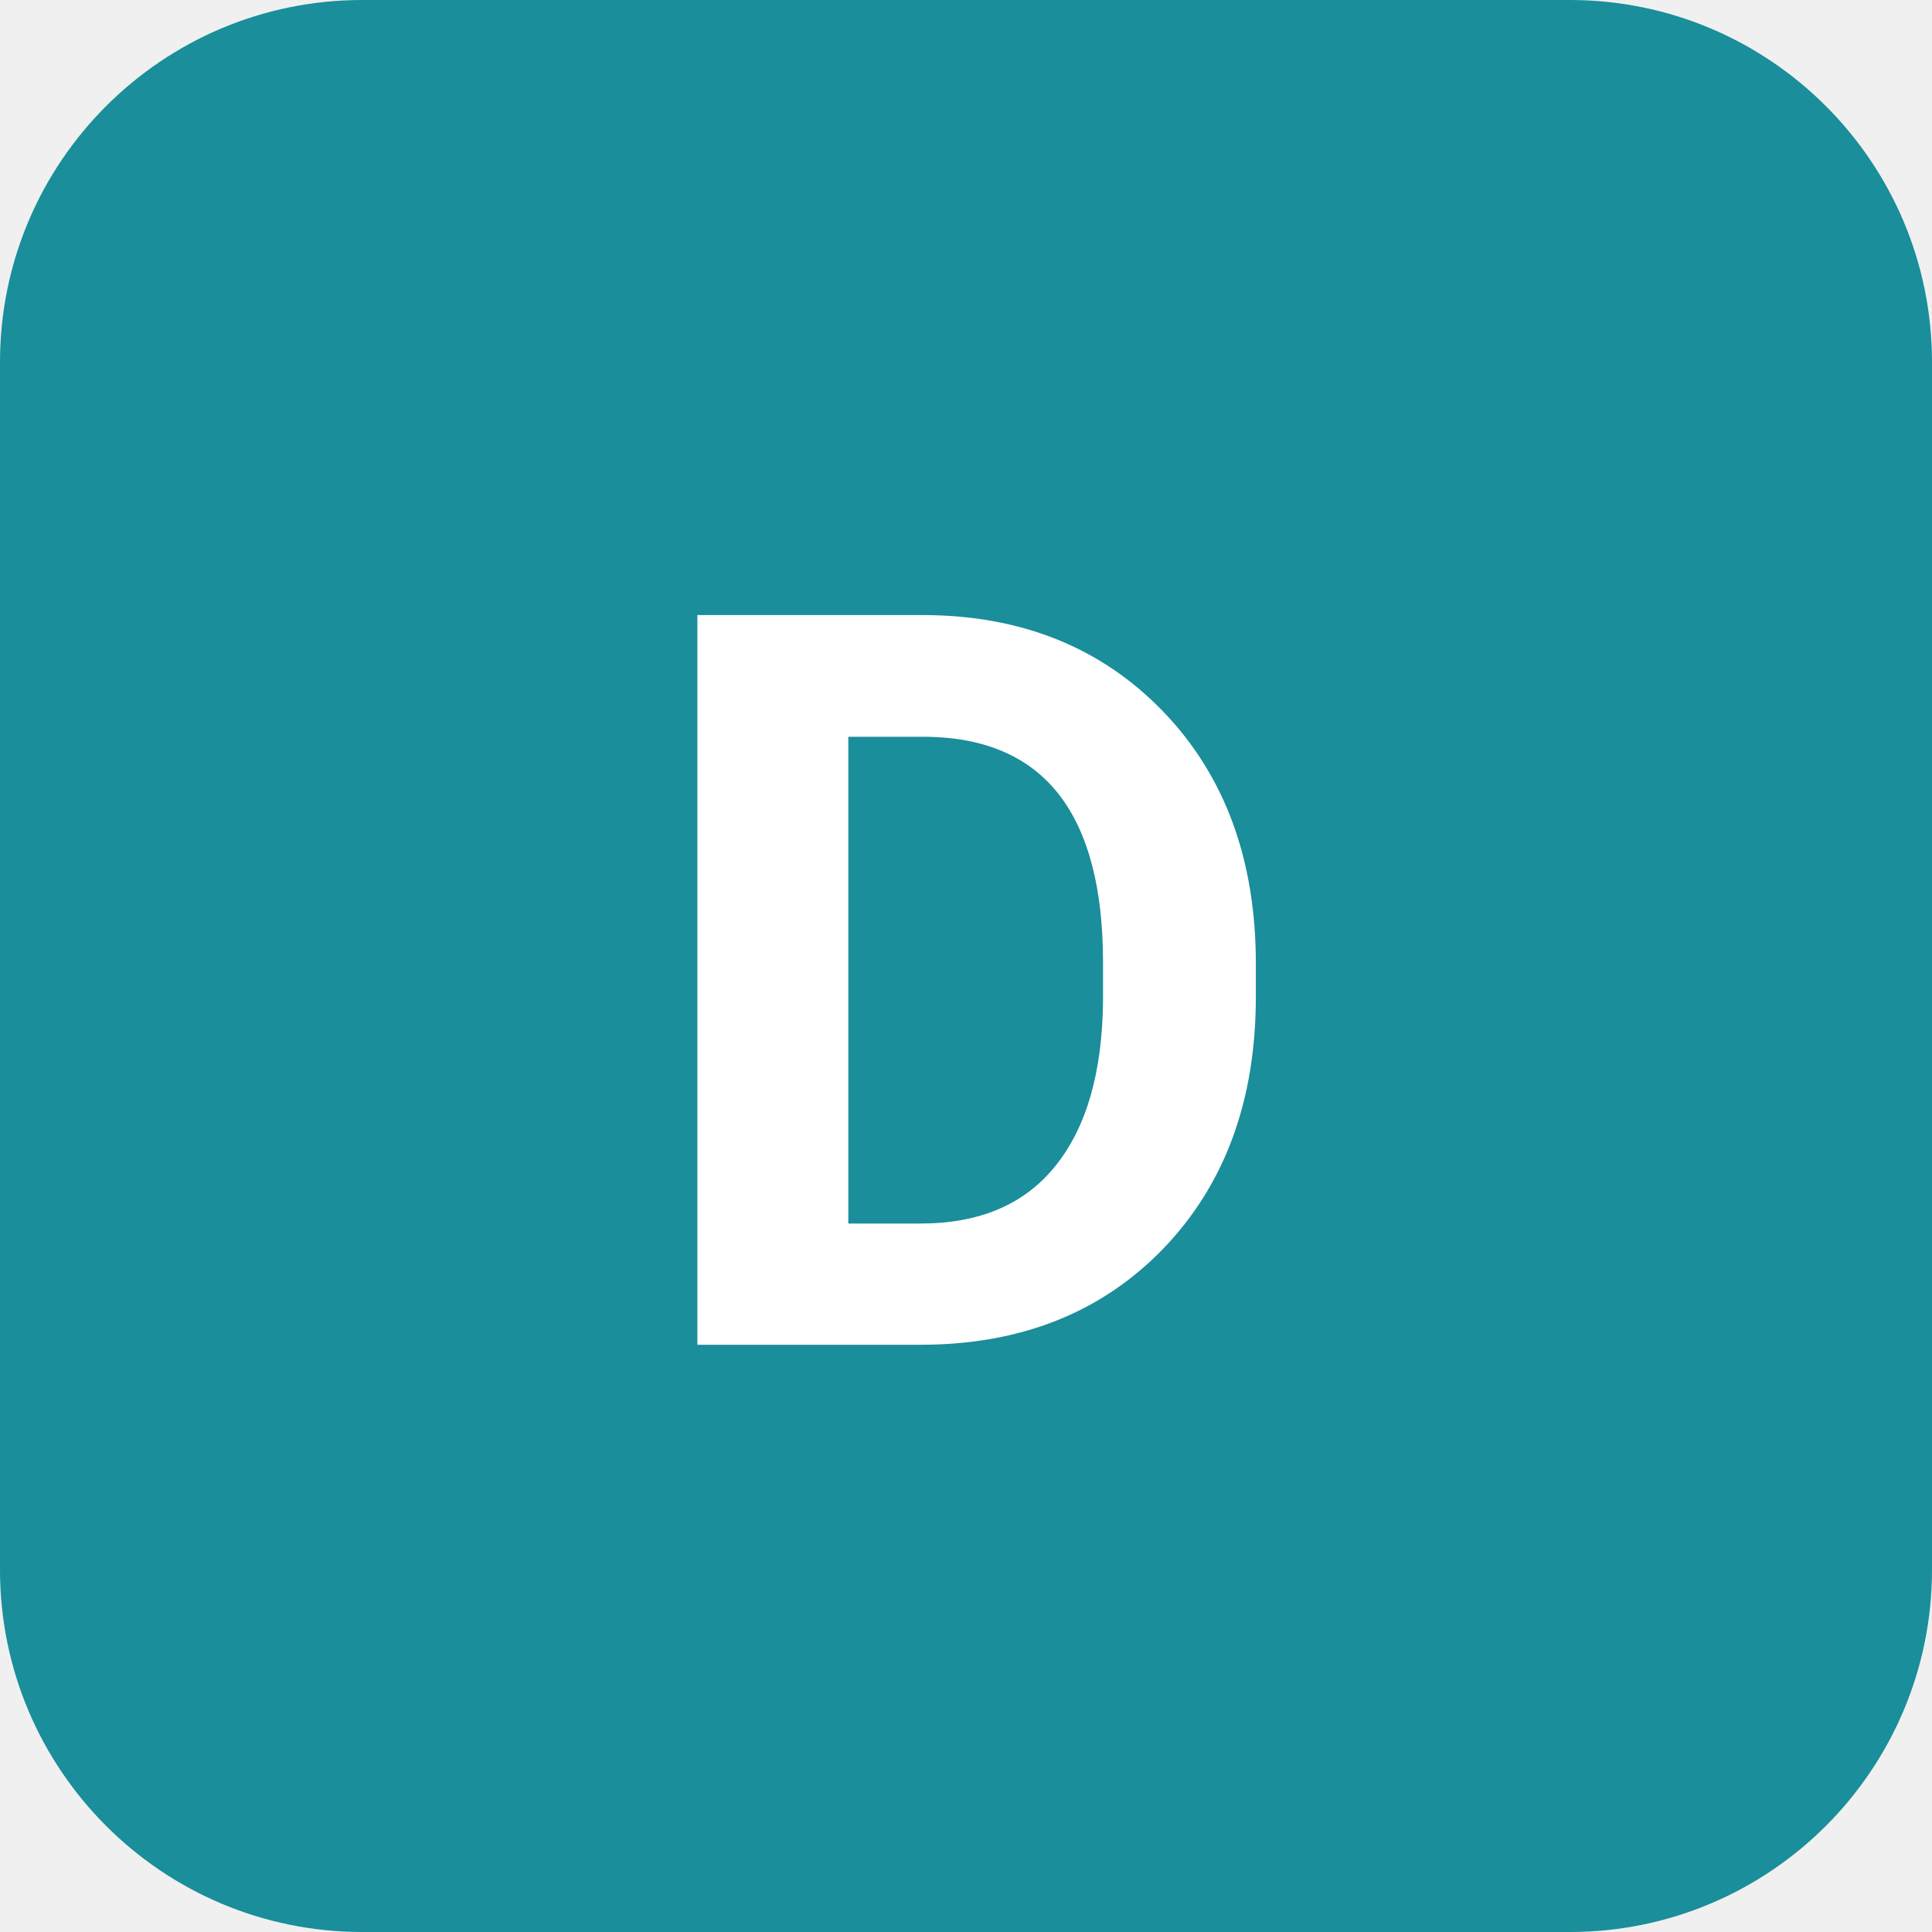
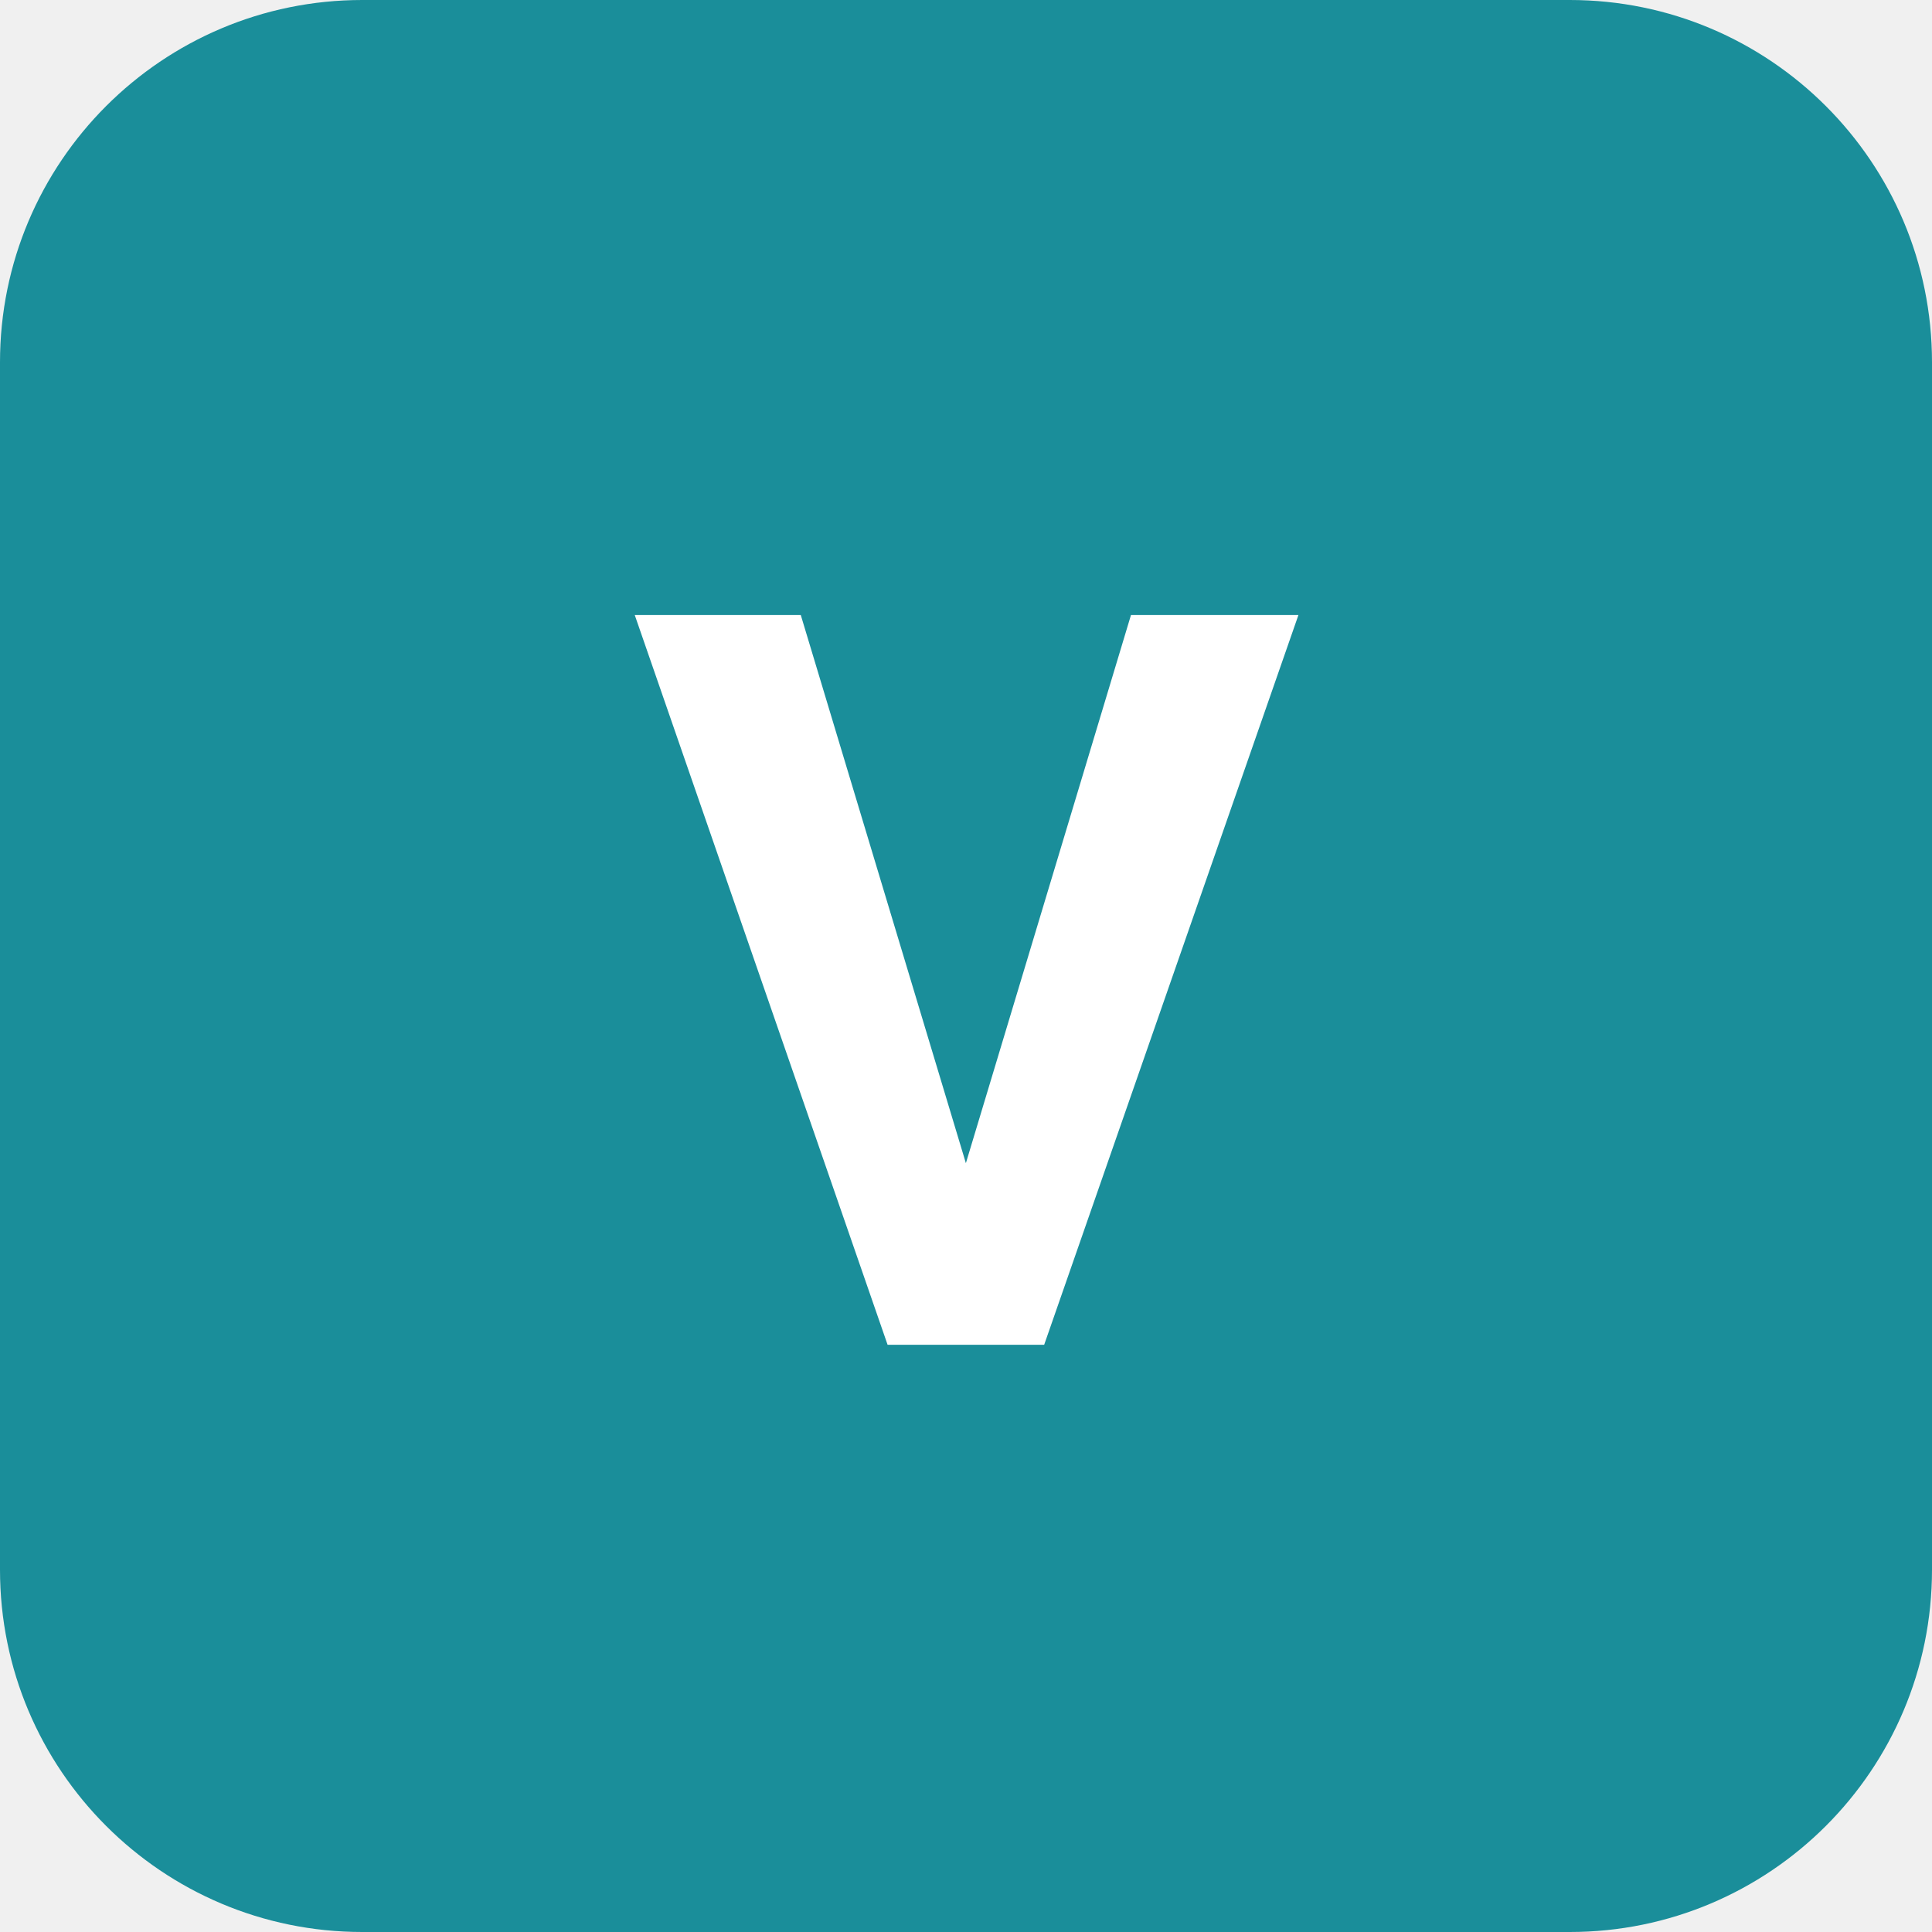
<svg xmlns="http://www.w3.org/2000/svg" viewBox="0 0 64 64">
  <rect width="64" height="64" rx="12" fill="#1a8e9a" />
-   <text x="50%" y="55%" text-anchor="middle" font-family="-apple-system,Segoe UI,Roboto,sans-serif" font-weight="700" font-size="34" fill="#fff" dominant-baseline="middle">D</text>
+   <text x="50%" y="55%" text-anchor="middle" font-family="-apple-system,Segoe UI,Roboto,sans-serif" font-weight="700" font-size="34" fill="#fff" dominant-baseline="middle">V</text>
</svg>
